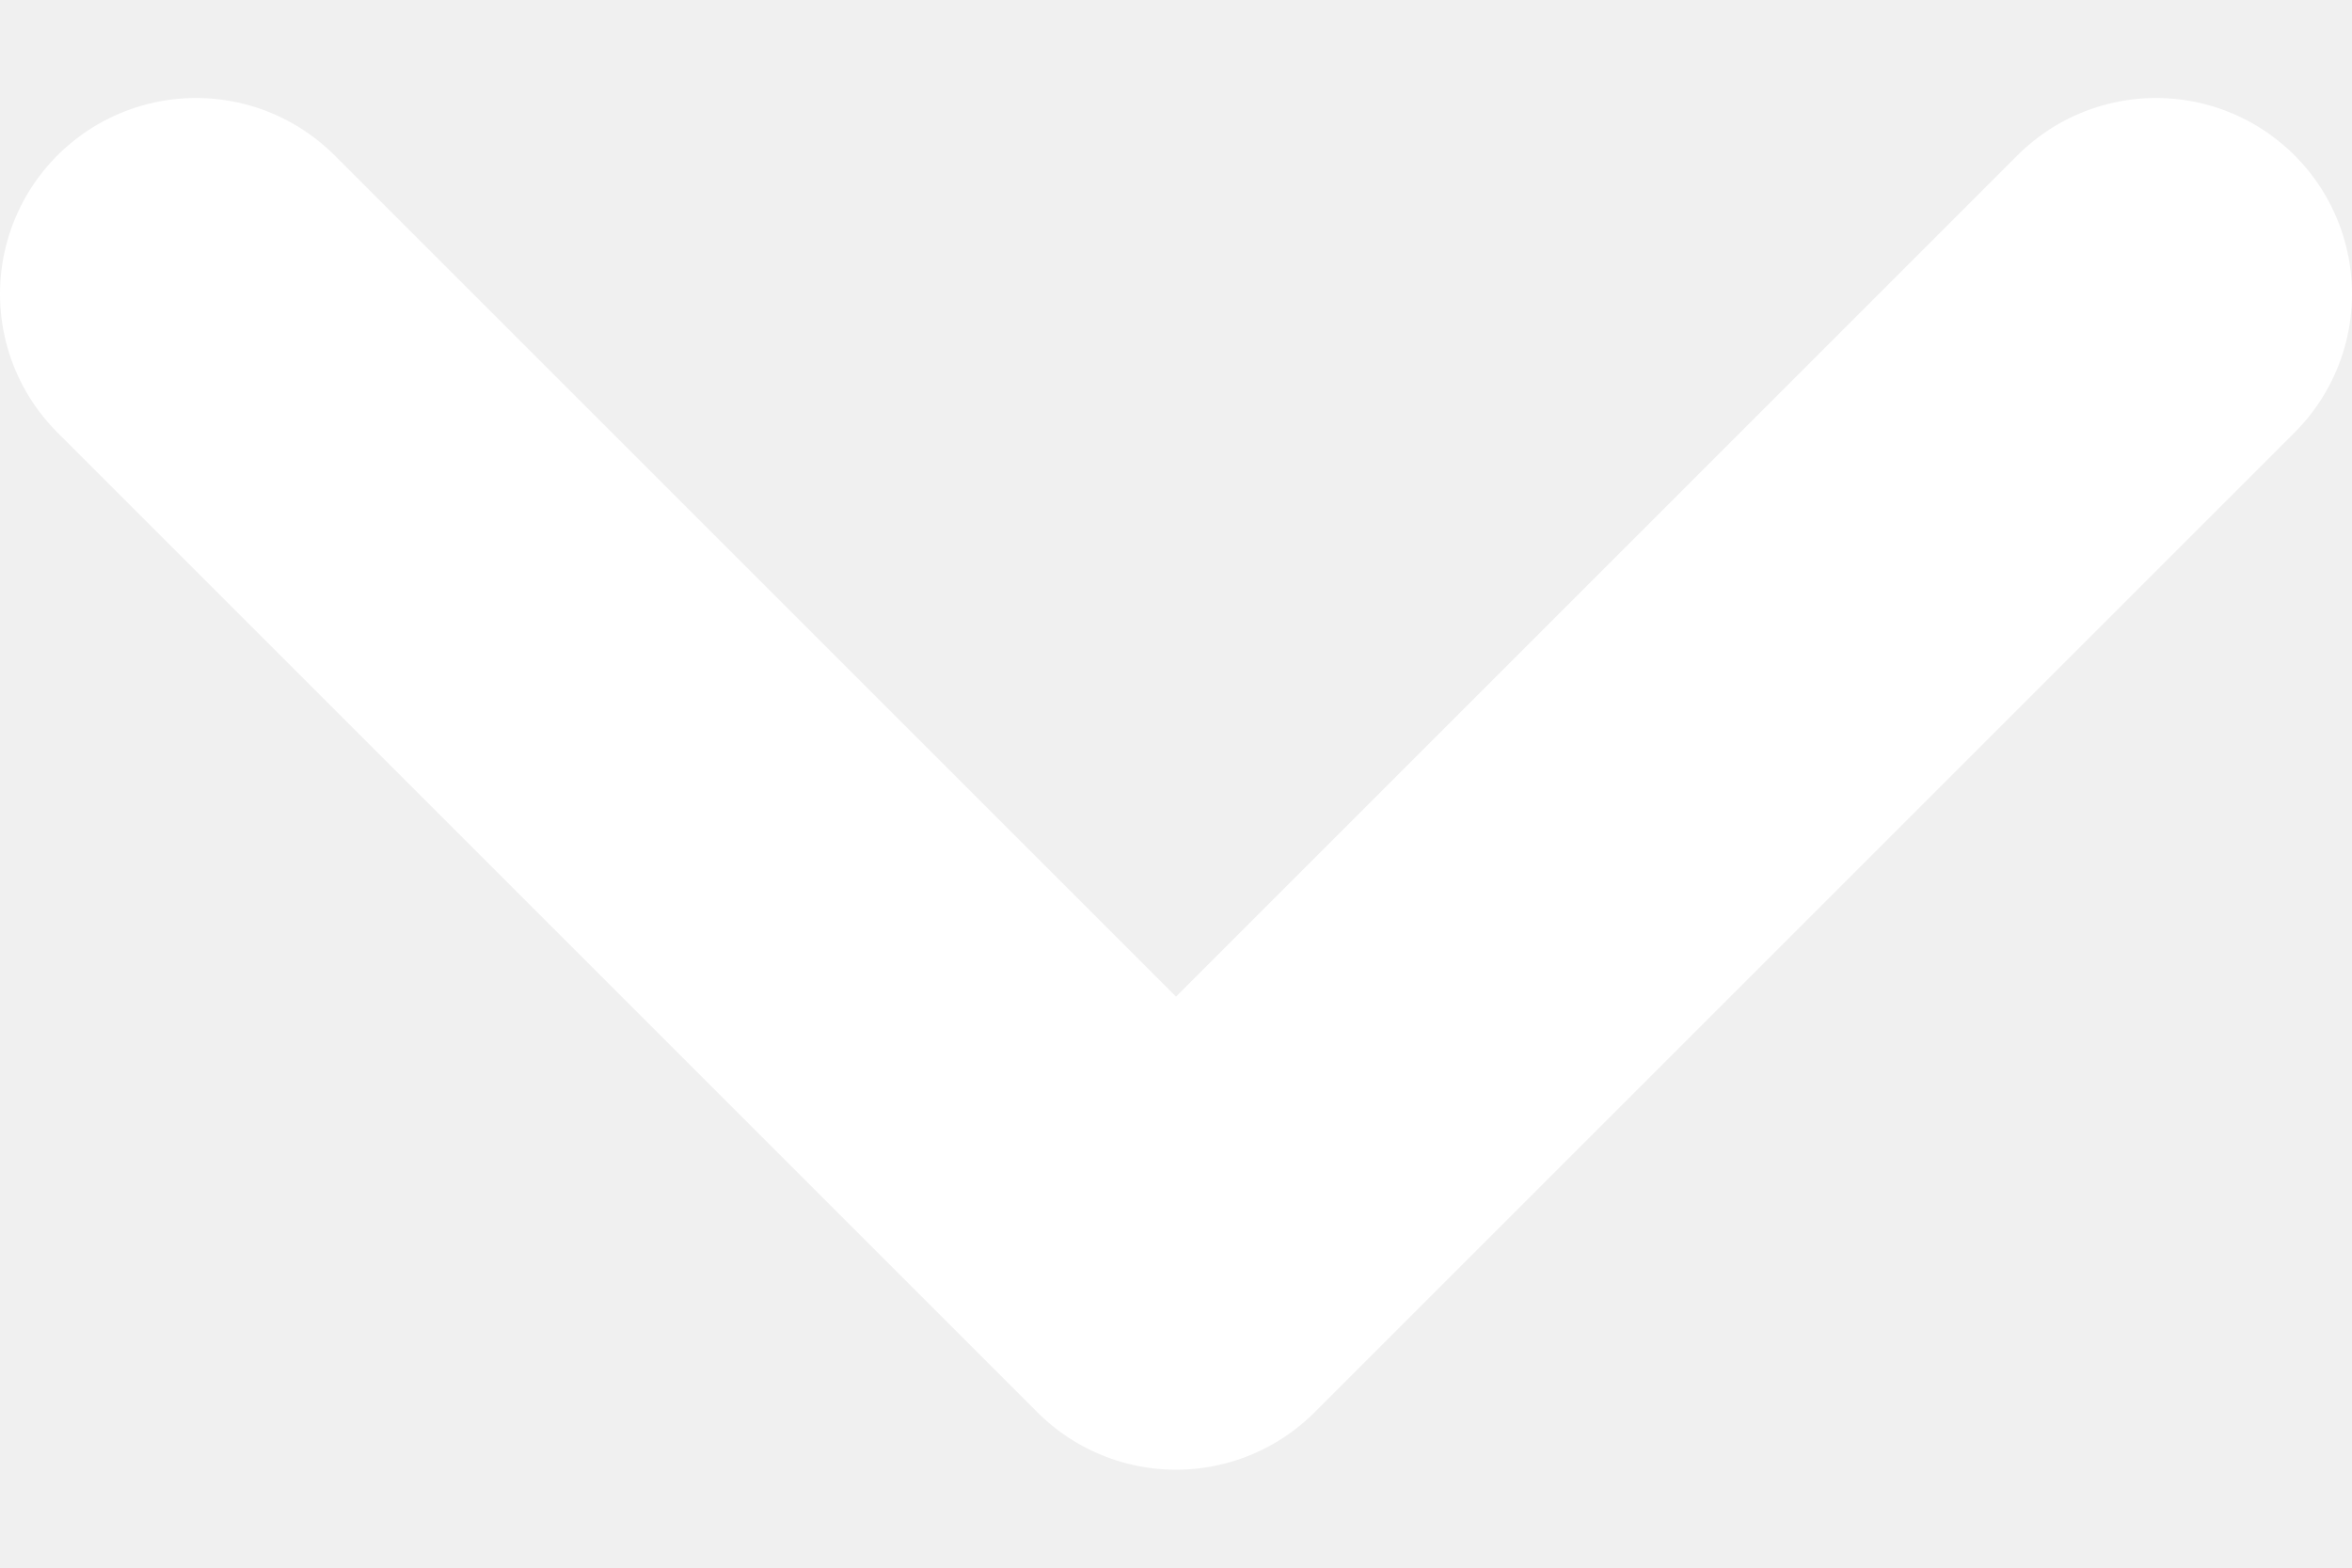
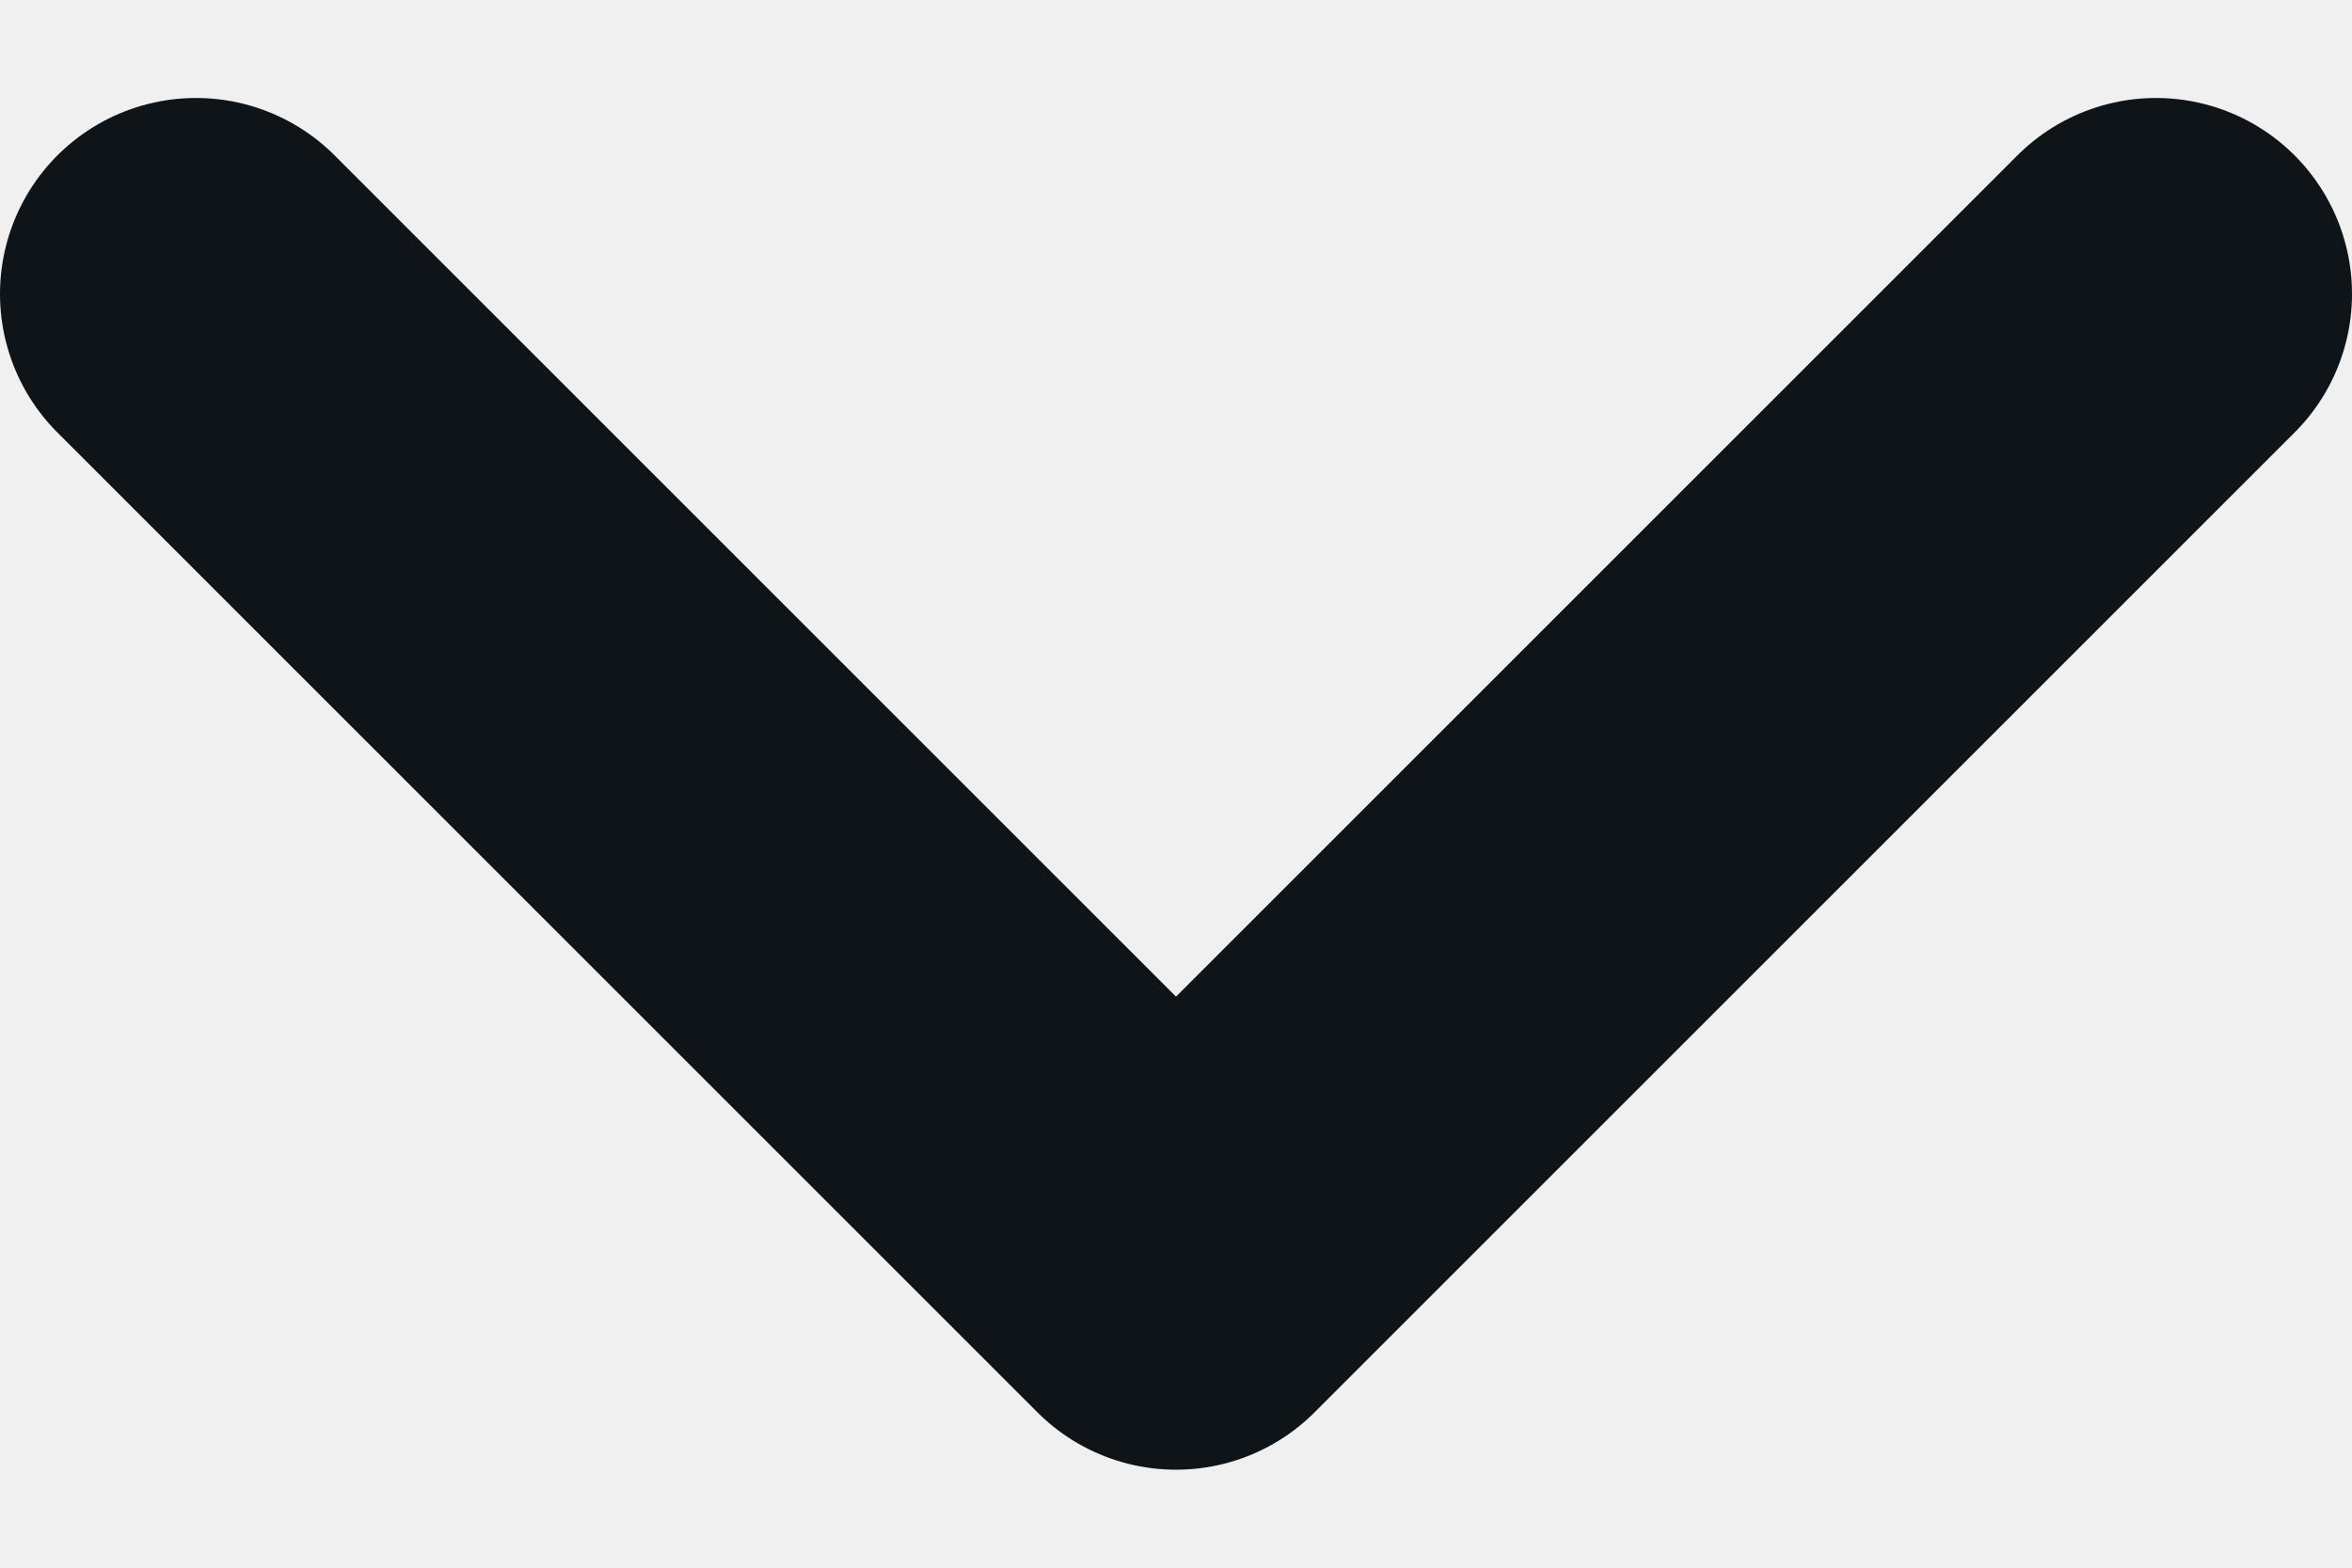
<svg xmlns="http://www.w3.org/2000/svg" width="12" height="8" viewBox="0 0 12 8" fill="none">
-   <path d="M11 1.5L6 6.5L1 1.5" stroke="white" stroke-width="2" stroke-linecap="round" stroke-linejoin="round" />
+   <path d="M11 1.5L6 6.5L1 1.5" stroke="#0F1419" stroke-width="2" stroke-linecap="round" stroke-linejoin="round" />
</svg>
